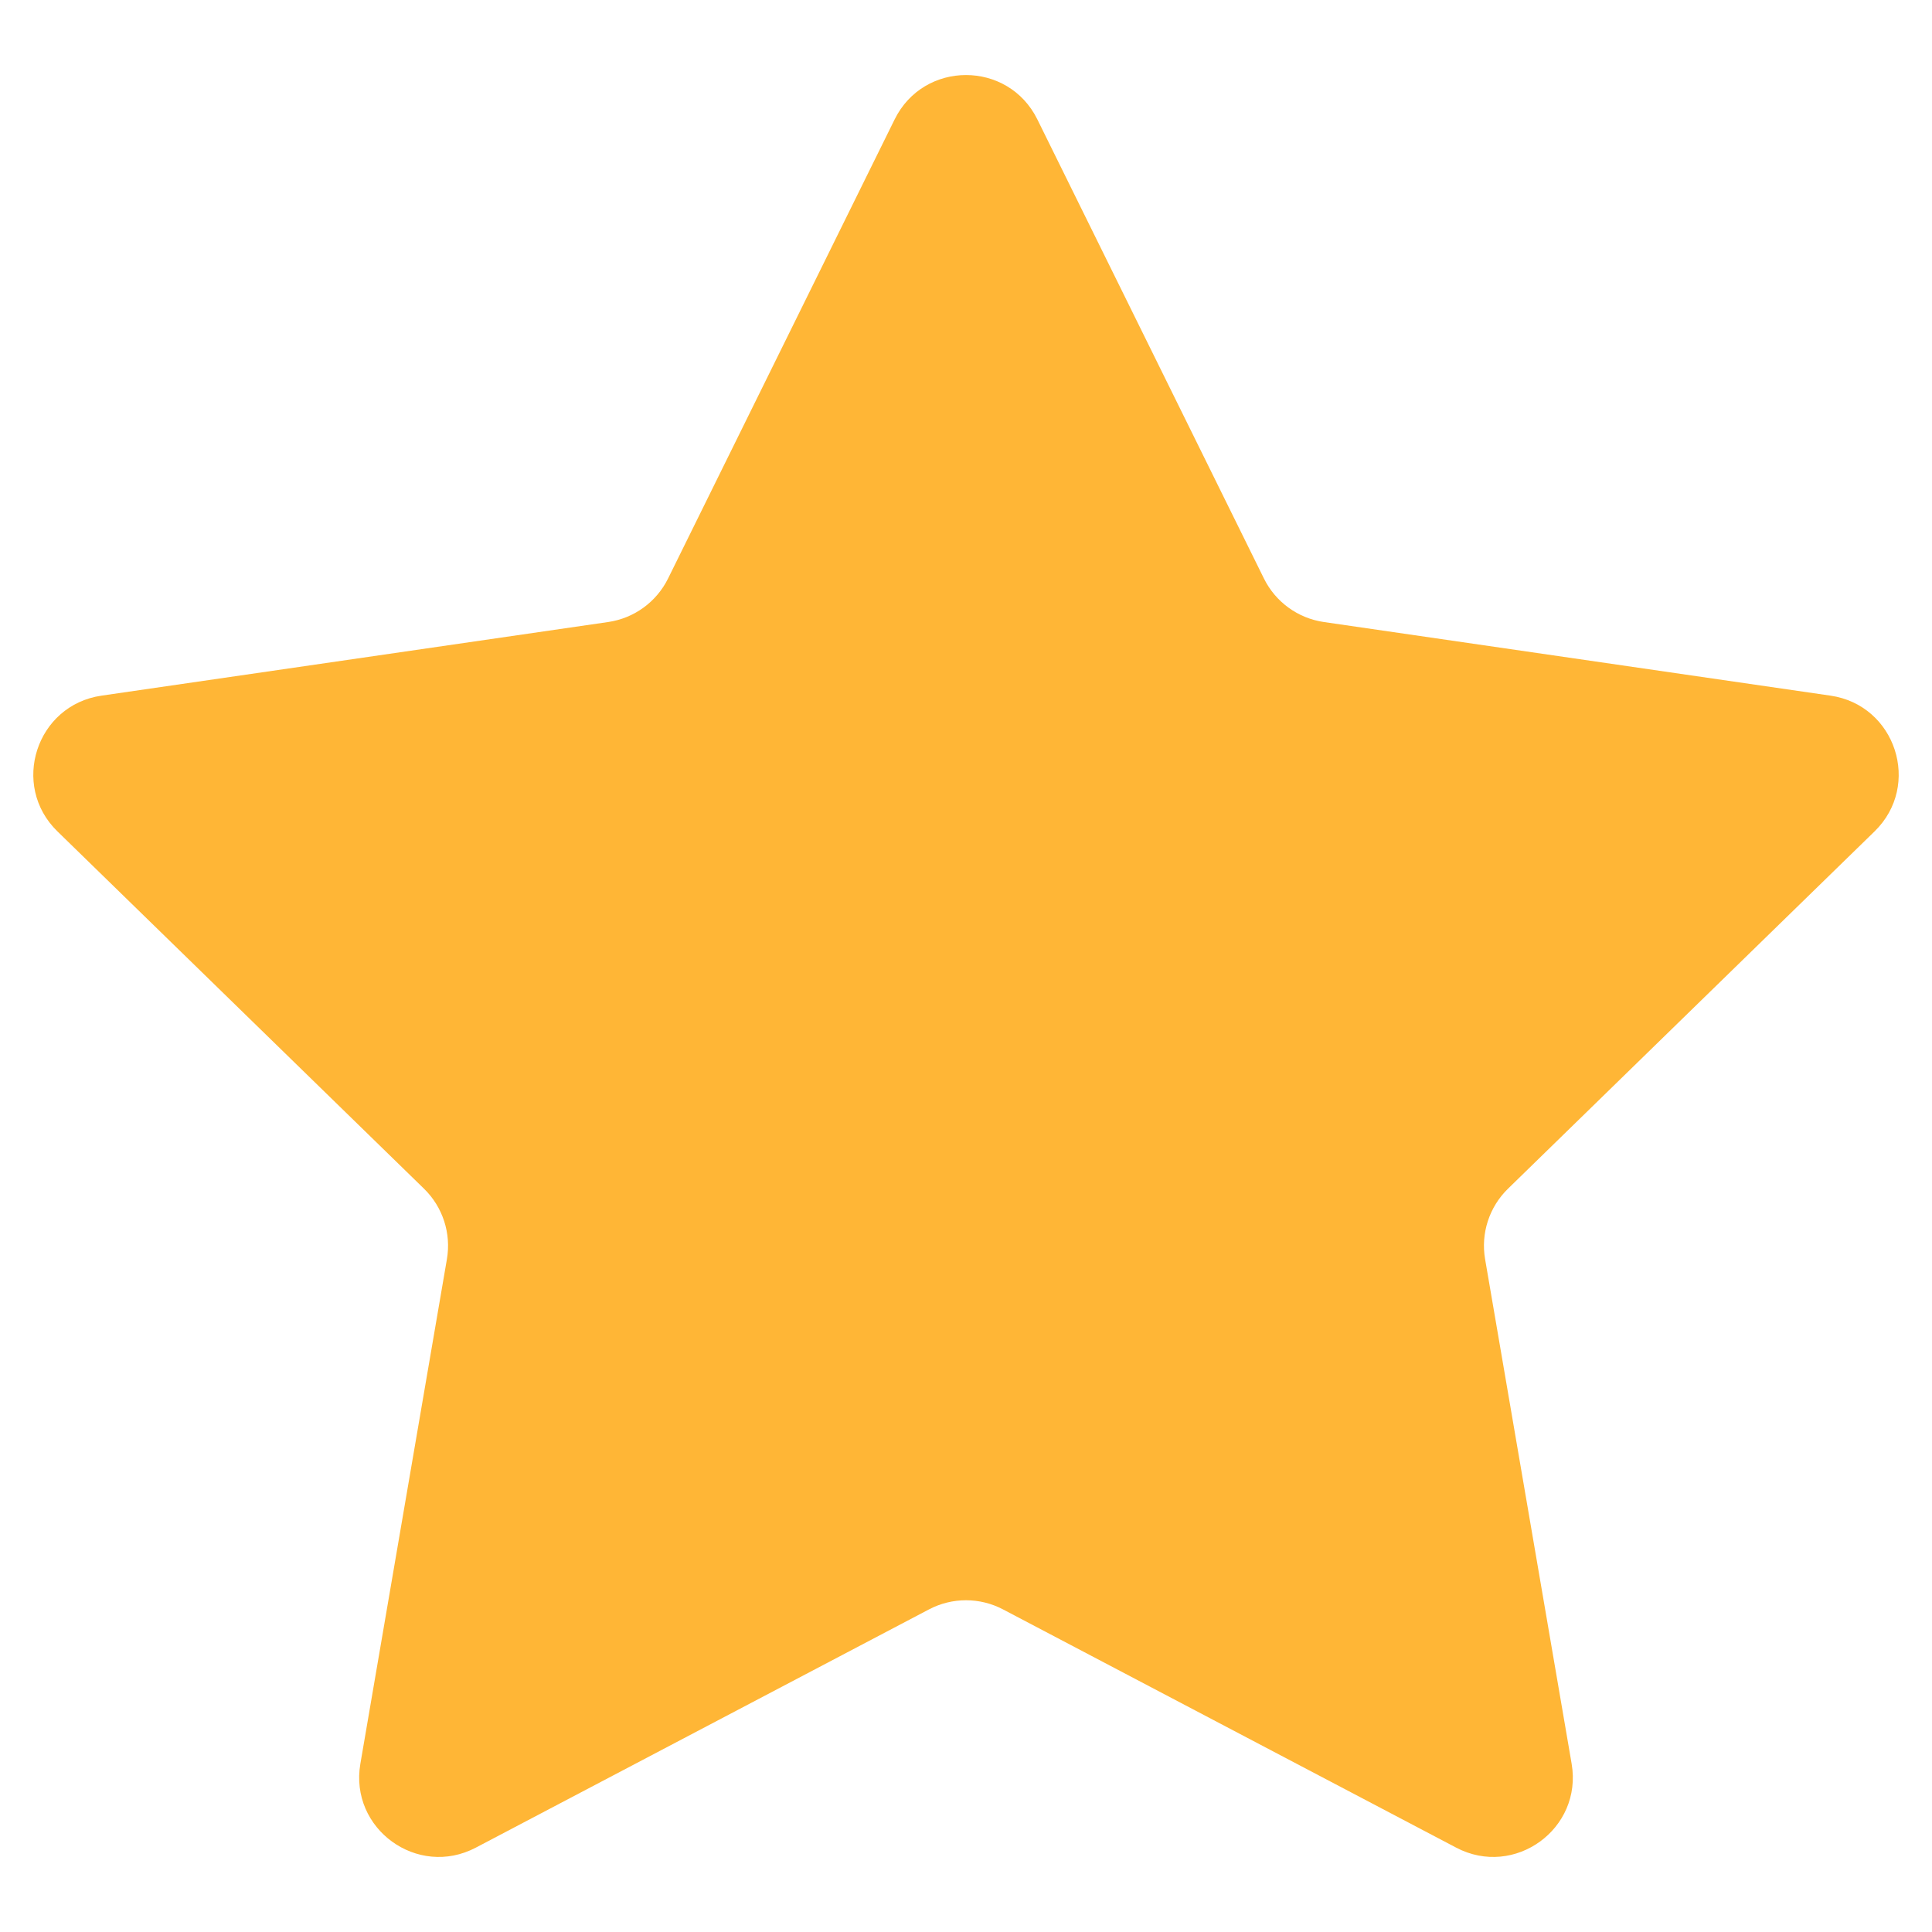
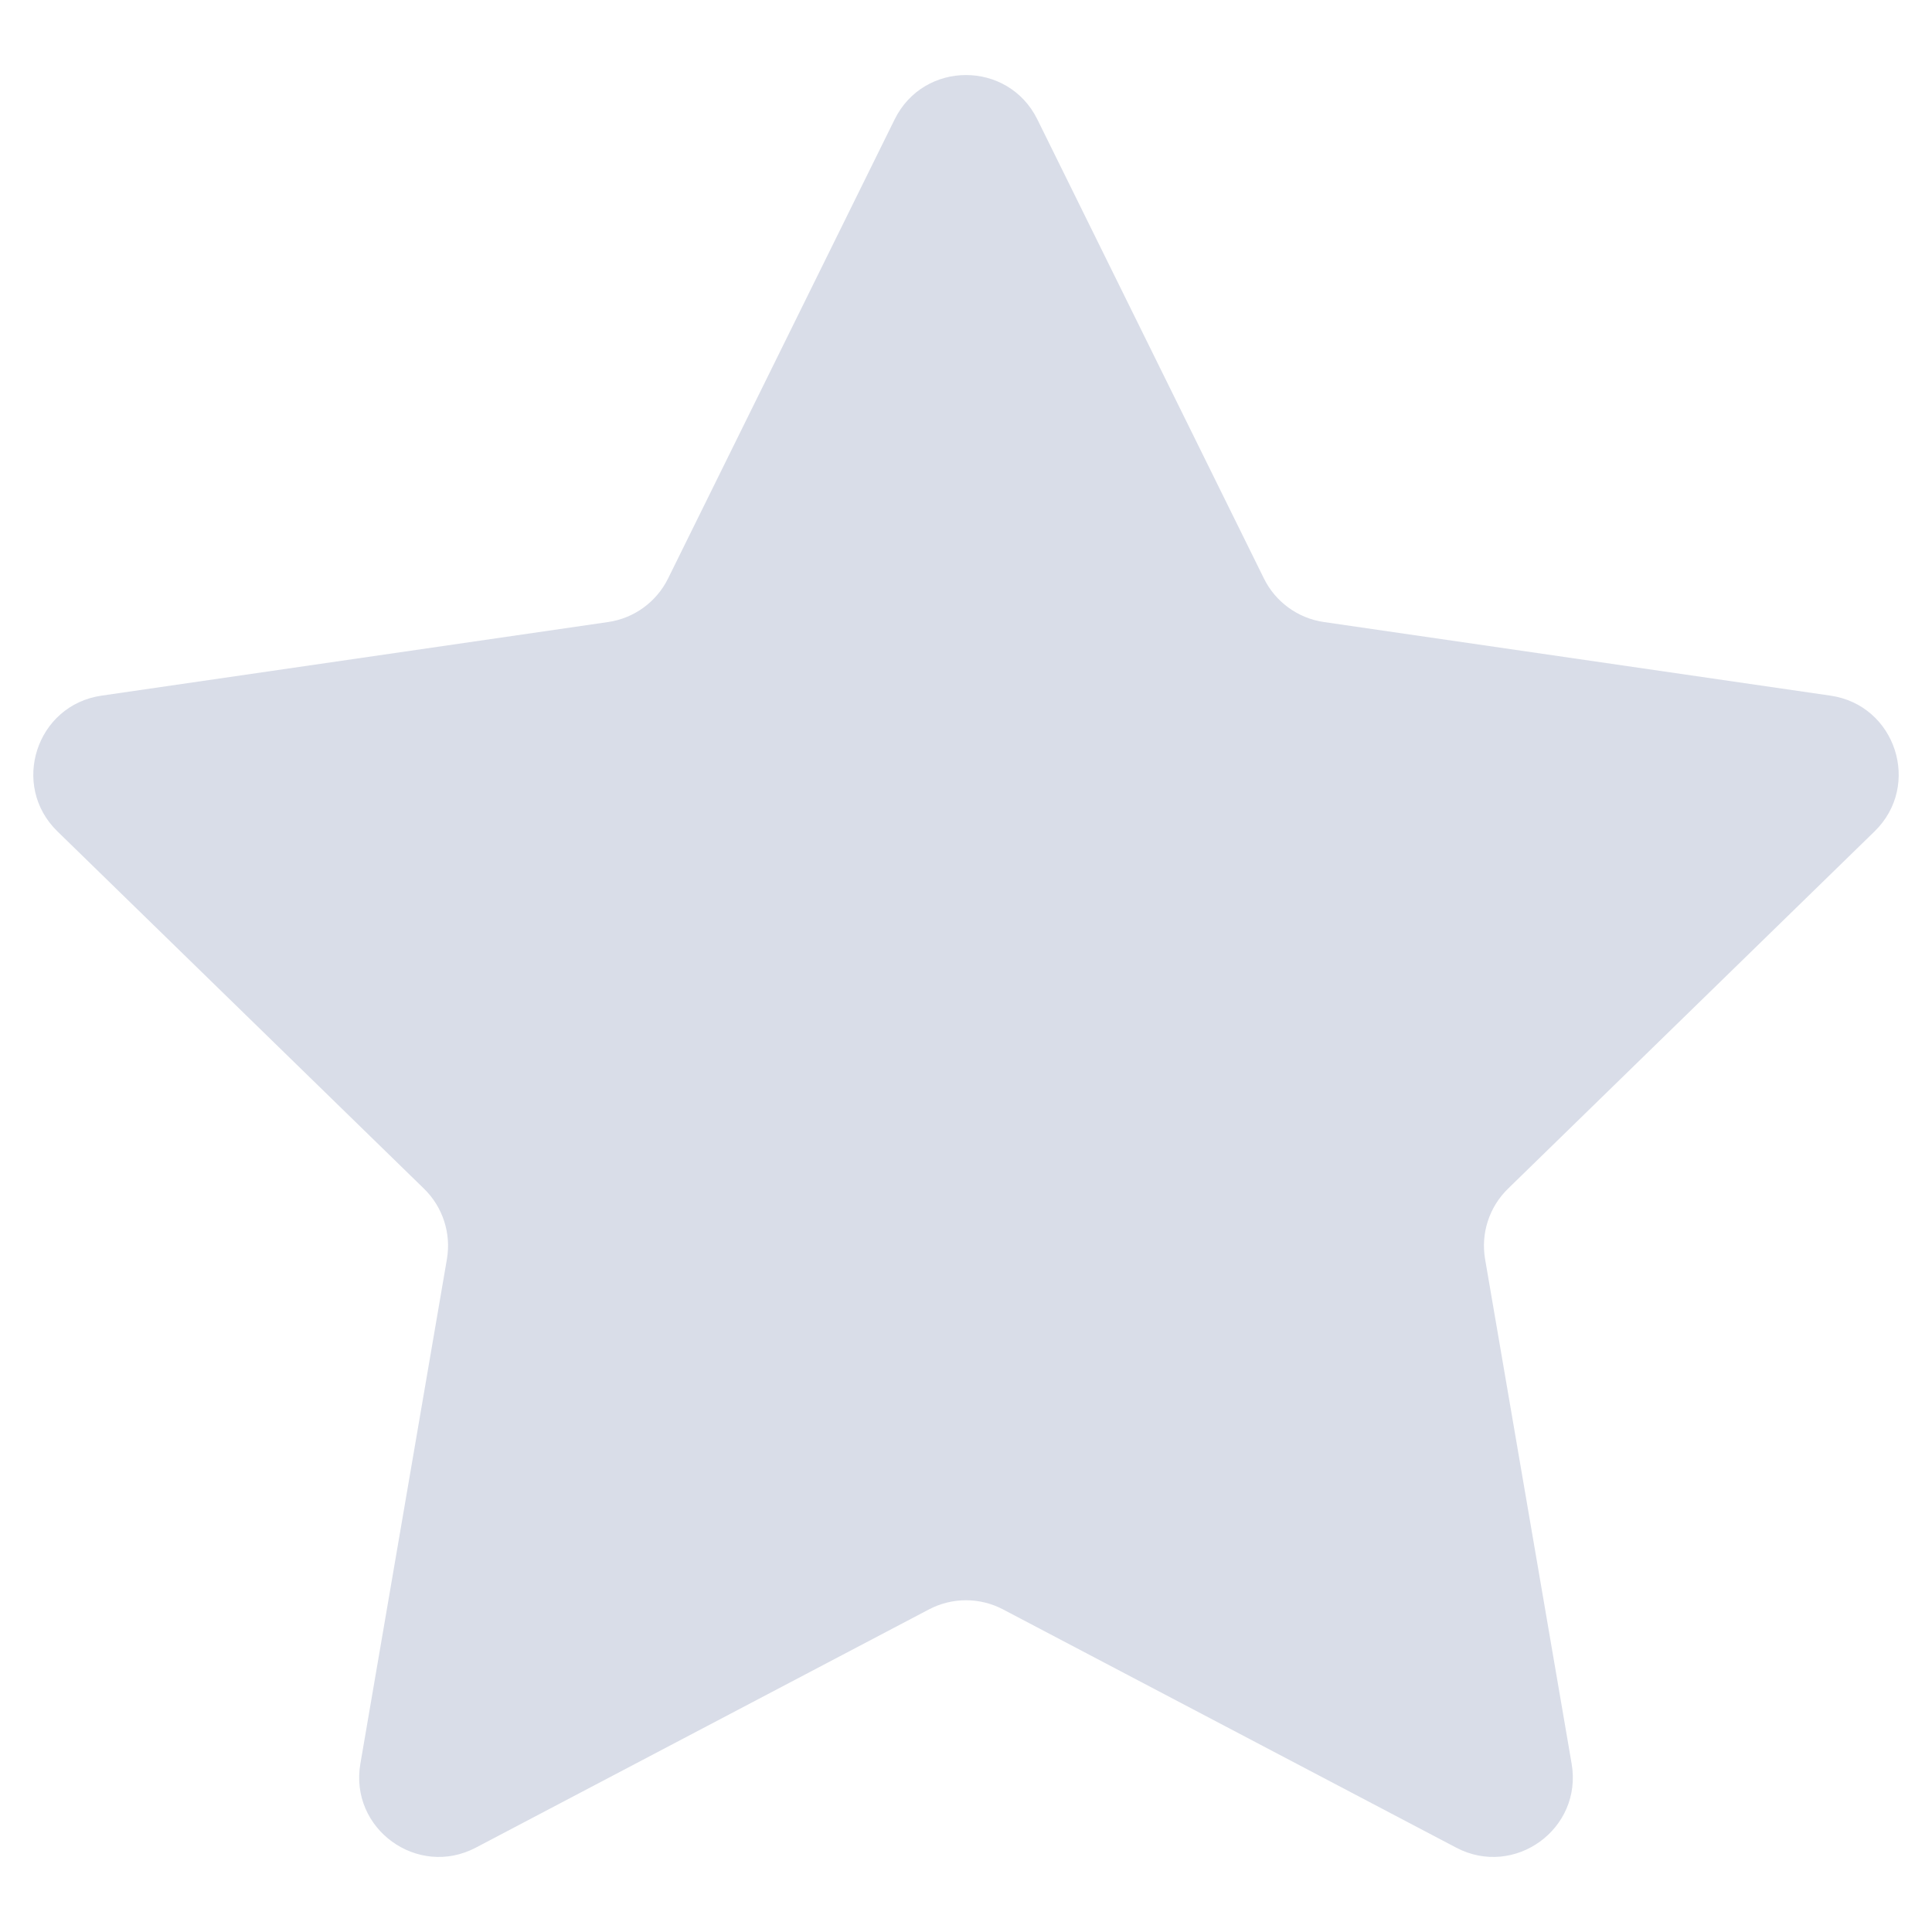
<svg xmlns="http://www.w3.org/2000/svg" version="1.1" id="Layer_2" x="0px" y="0px" viewBox="0 0 512 512" enable-background="new 0 0 512 512" xml:space="preserve">
-   <path fill="#FFB636" d="M274.909,31.641l60.046,121.667c3.072,6.224,9.009,10.537,15.877,11.535l134.267,19.51  c17.296,2.513,24.202,23.768,11.687,35.968l-97.157,94.704c-4.97,4.844-7.238,11.824-6.064,18.665l22.936,133.725  c2.954,17.226-15.126,30.362-30.596,22.229l-120.092-63.136c-6.143-3.23-13.482-3.23-19.625,0l-120.092,63.136  c-15.47,8.133-33.55-5.003-30.596-22.229l22.936-133.725c1.173-6.84-1.095-13.82-6.064-18.665l-97.157-94.704  C2.698,208.122,9.605,186.867,26.9,184.354l134.267-19.51c6.868-0.998,12.805-5.312,15.877-11.535l60.046-121.667  C244.826,15.969,267.174,15.969,274.909,31.641z" />
+   <path fill="#D9DDE8" d="M274.909,31.641l60.046,121.667c3.072,6.224,9.009,10.537,15.877,11.535l134.267,19.51  c17.296,2.513,24.202,23.768,11.687,35.968l-97.157,94.704c-4.97,4.844-7.238,11.824-6.064,18.665l22.936,133.725  c2.954,17.226-15.126,30.362-30.596,22.229l-120.092-63.136c-6.143-3.23-13.482-3.23-19.625,0l-120.092,63.136  c-15.47,8.133-33.55-5.003-30.596-22.229l22.936-133.725c1.173-6.84-1.095-13.82-6.064-18.665l-97.157-94.704  C2.698,208.122,9.605,186.867,26.9,184.354l134.267-19.51c6.868-0.998,12.805-5.312,15.877-11.535l60.046-121.667  C244.826,15.969,267.174,15.969,274.909,31.641z" />
</svg>
